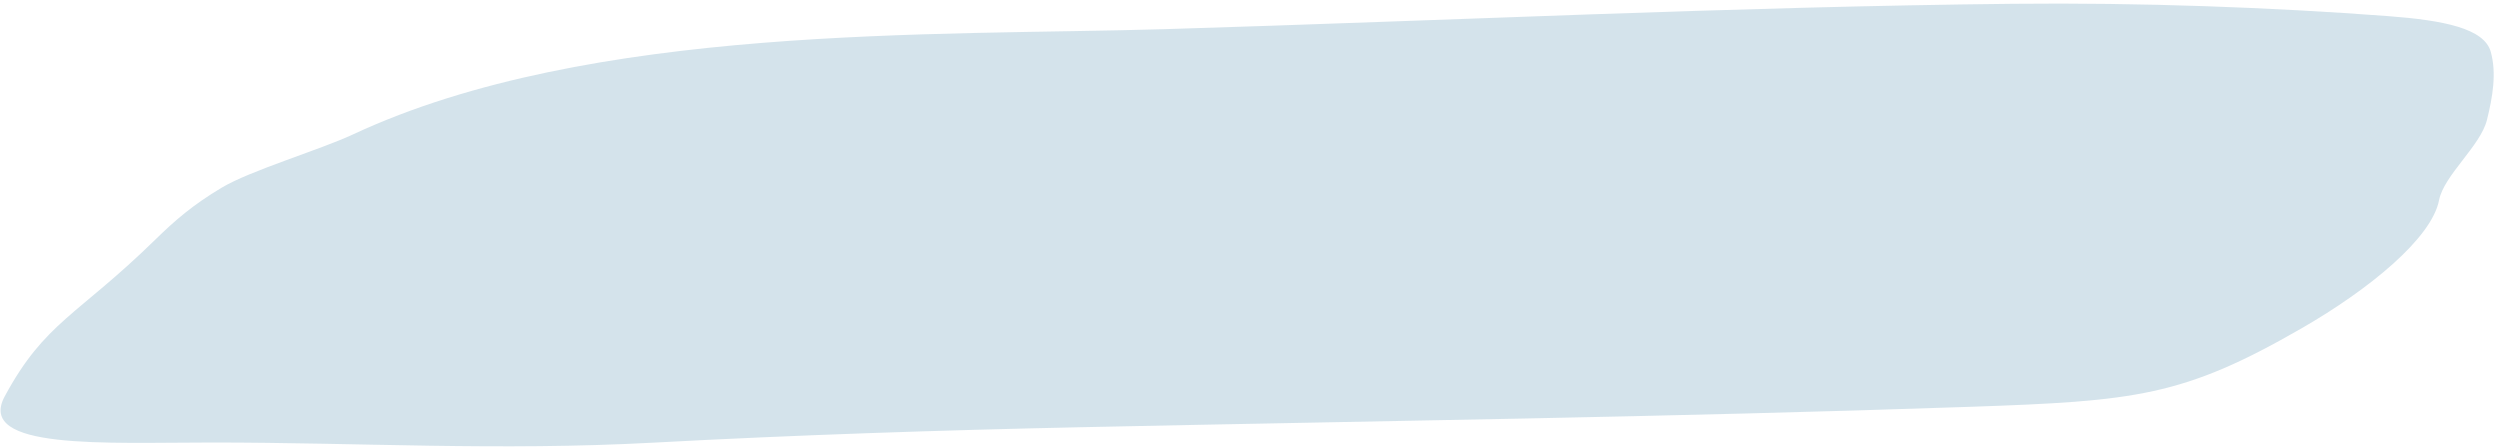
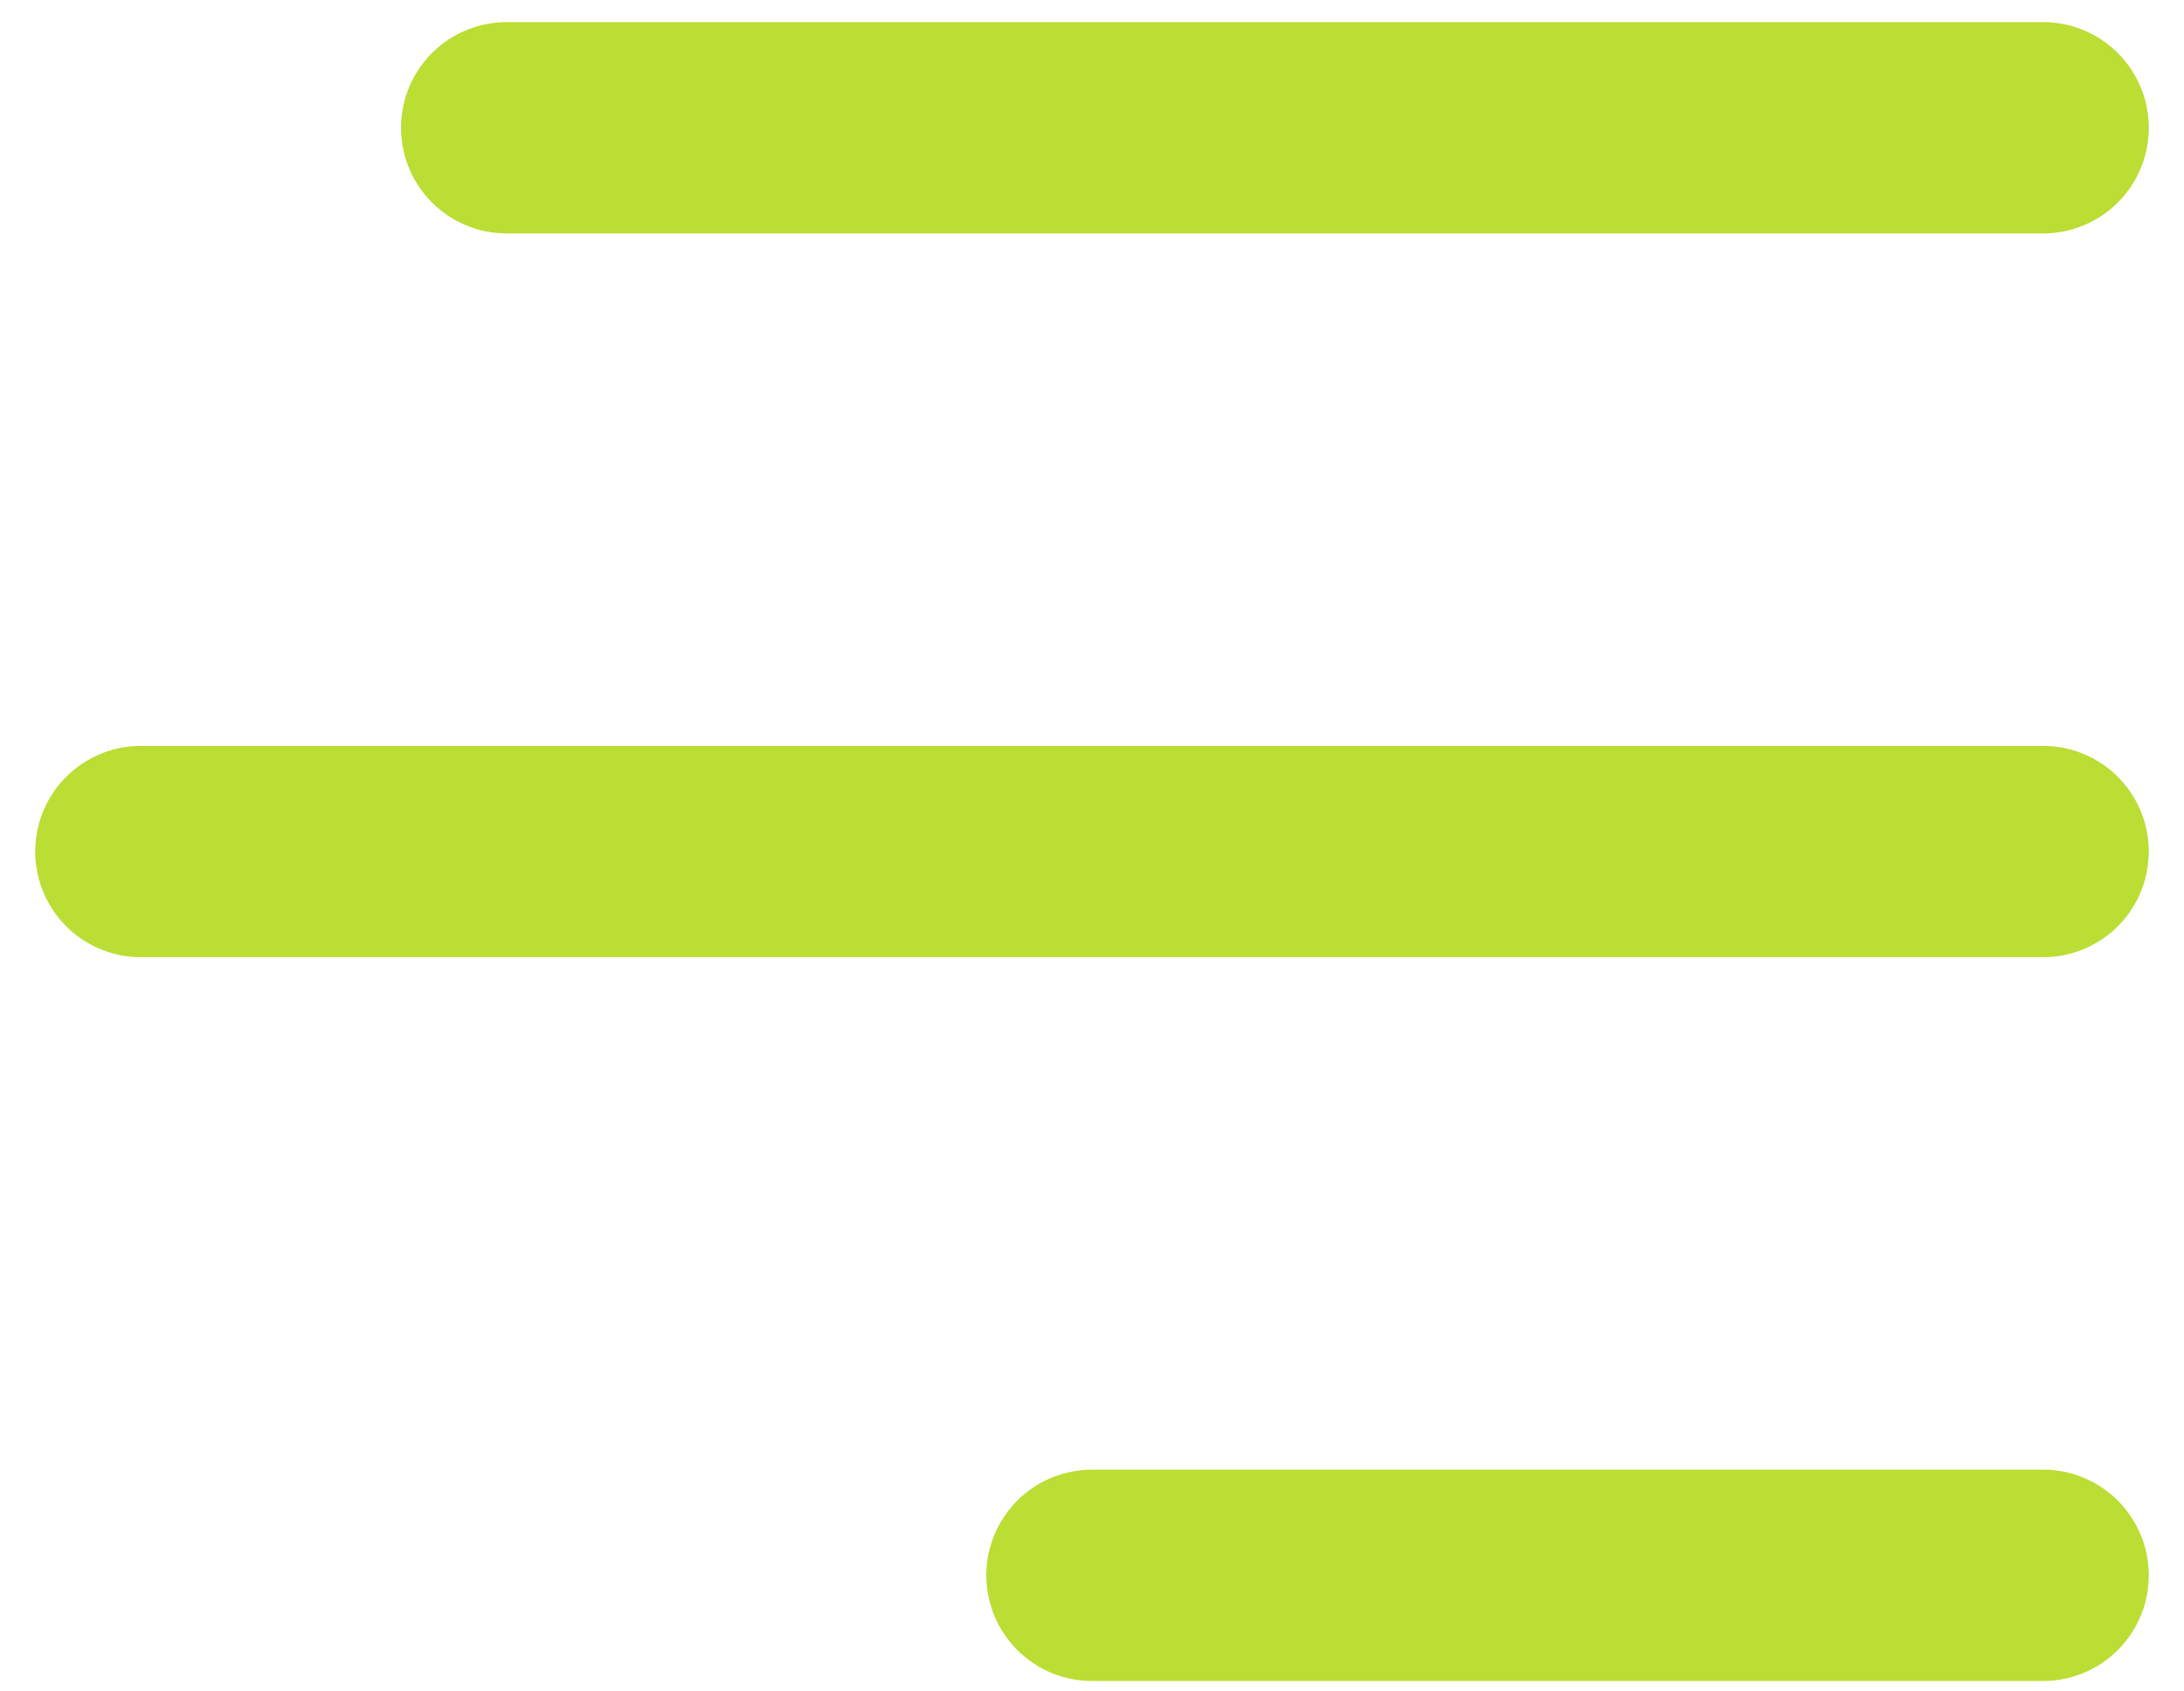
- <svg xmlns="http://www.w3.org/2000/svg" width="313" height="56" viewBox="0 0 313 56" fill="none">
-   <path d="M0.591 49.624C5.619 40.302 9.686 39.542 19.458 29.988C21.93 27.571 24.128 25.669 27.737 23.508C31.383 21.325 39.938 18.814 44.236 16.811C73.908 2.981 117.222 4.512 145.842 3.65C181.215 2.585 217.12 0.839 252.014 0.475C268.057 0.309 284.449 0.926 298.947 2.014C306.005 2.545 311.026 3.561 311.844 6.489C312.588 9.166 312.087 12.119 311.361 15.034C310.559 18.259 305.967 21.968 305.372 25.055C304.455 29.819 296.649 36.211 288.197 41.083C273.32 49.658 267.378 50.219 246.655 50.933C209.04 52.231 172.359 52.696 135.205 53.49C117.922 53.859 99.669 54.454 81.858 55.417C62.385 56.47 44.977 55.4 26.585 55.402C13.166 55.404 -3.041 56.363 0.591 49.624Z" fill="#D4E3EB" />
+ <svg xmlns="http://www.w3.org/2000/svg" width="31" height="24" viewBox="0 0 31 24" fill="none">
+   <path d="M7.192 1.814H29M2 12.089H29M15.5 22.364H29" stroke="#BCDD33" stroke-width="3" stroke-linecap="round" />
</svg>
